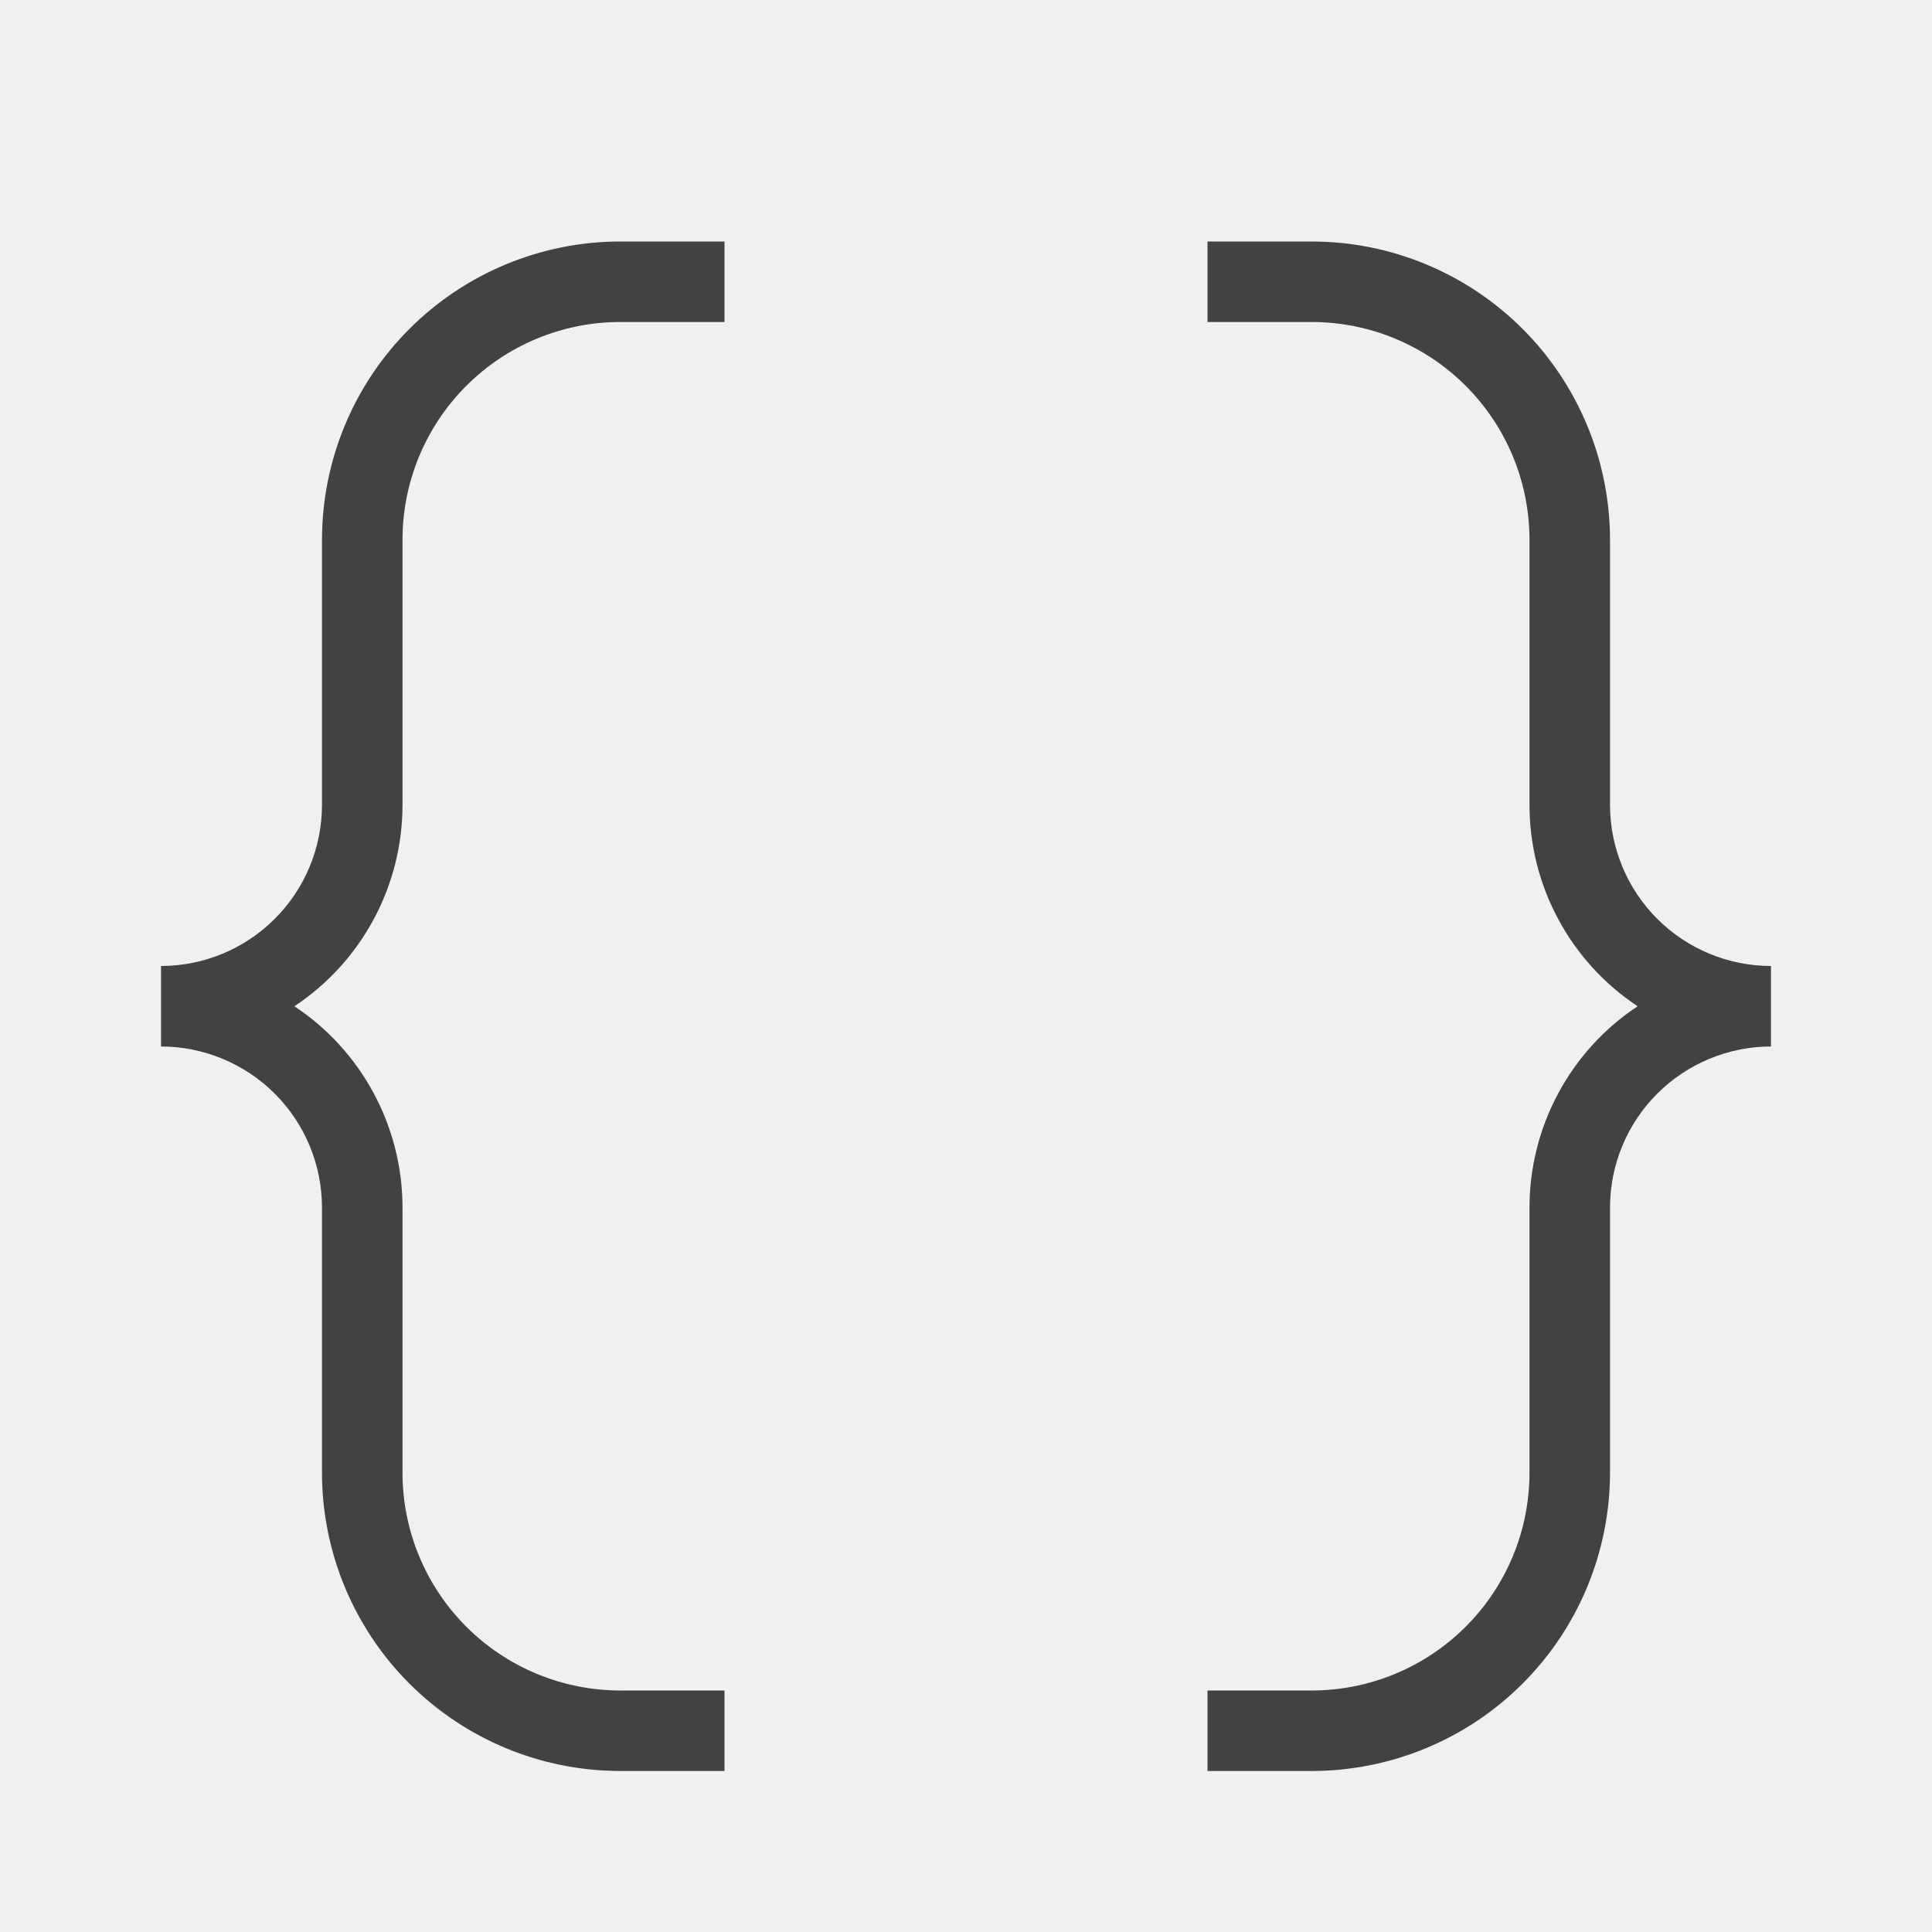
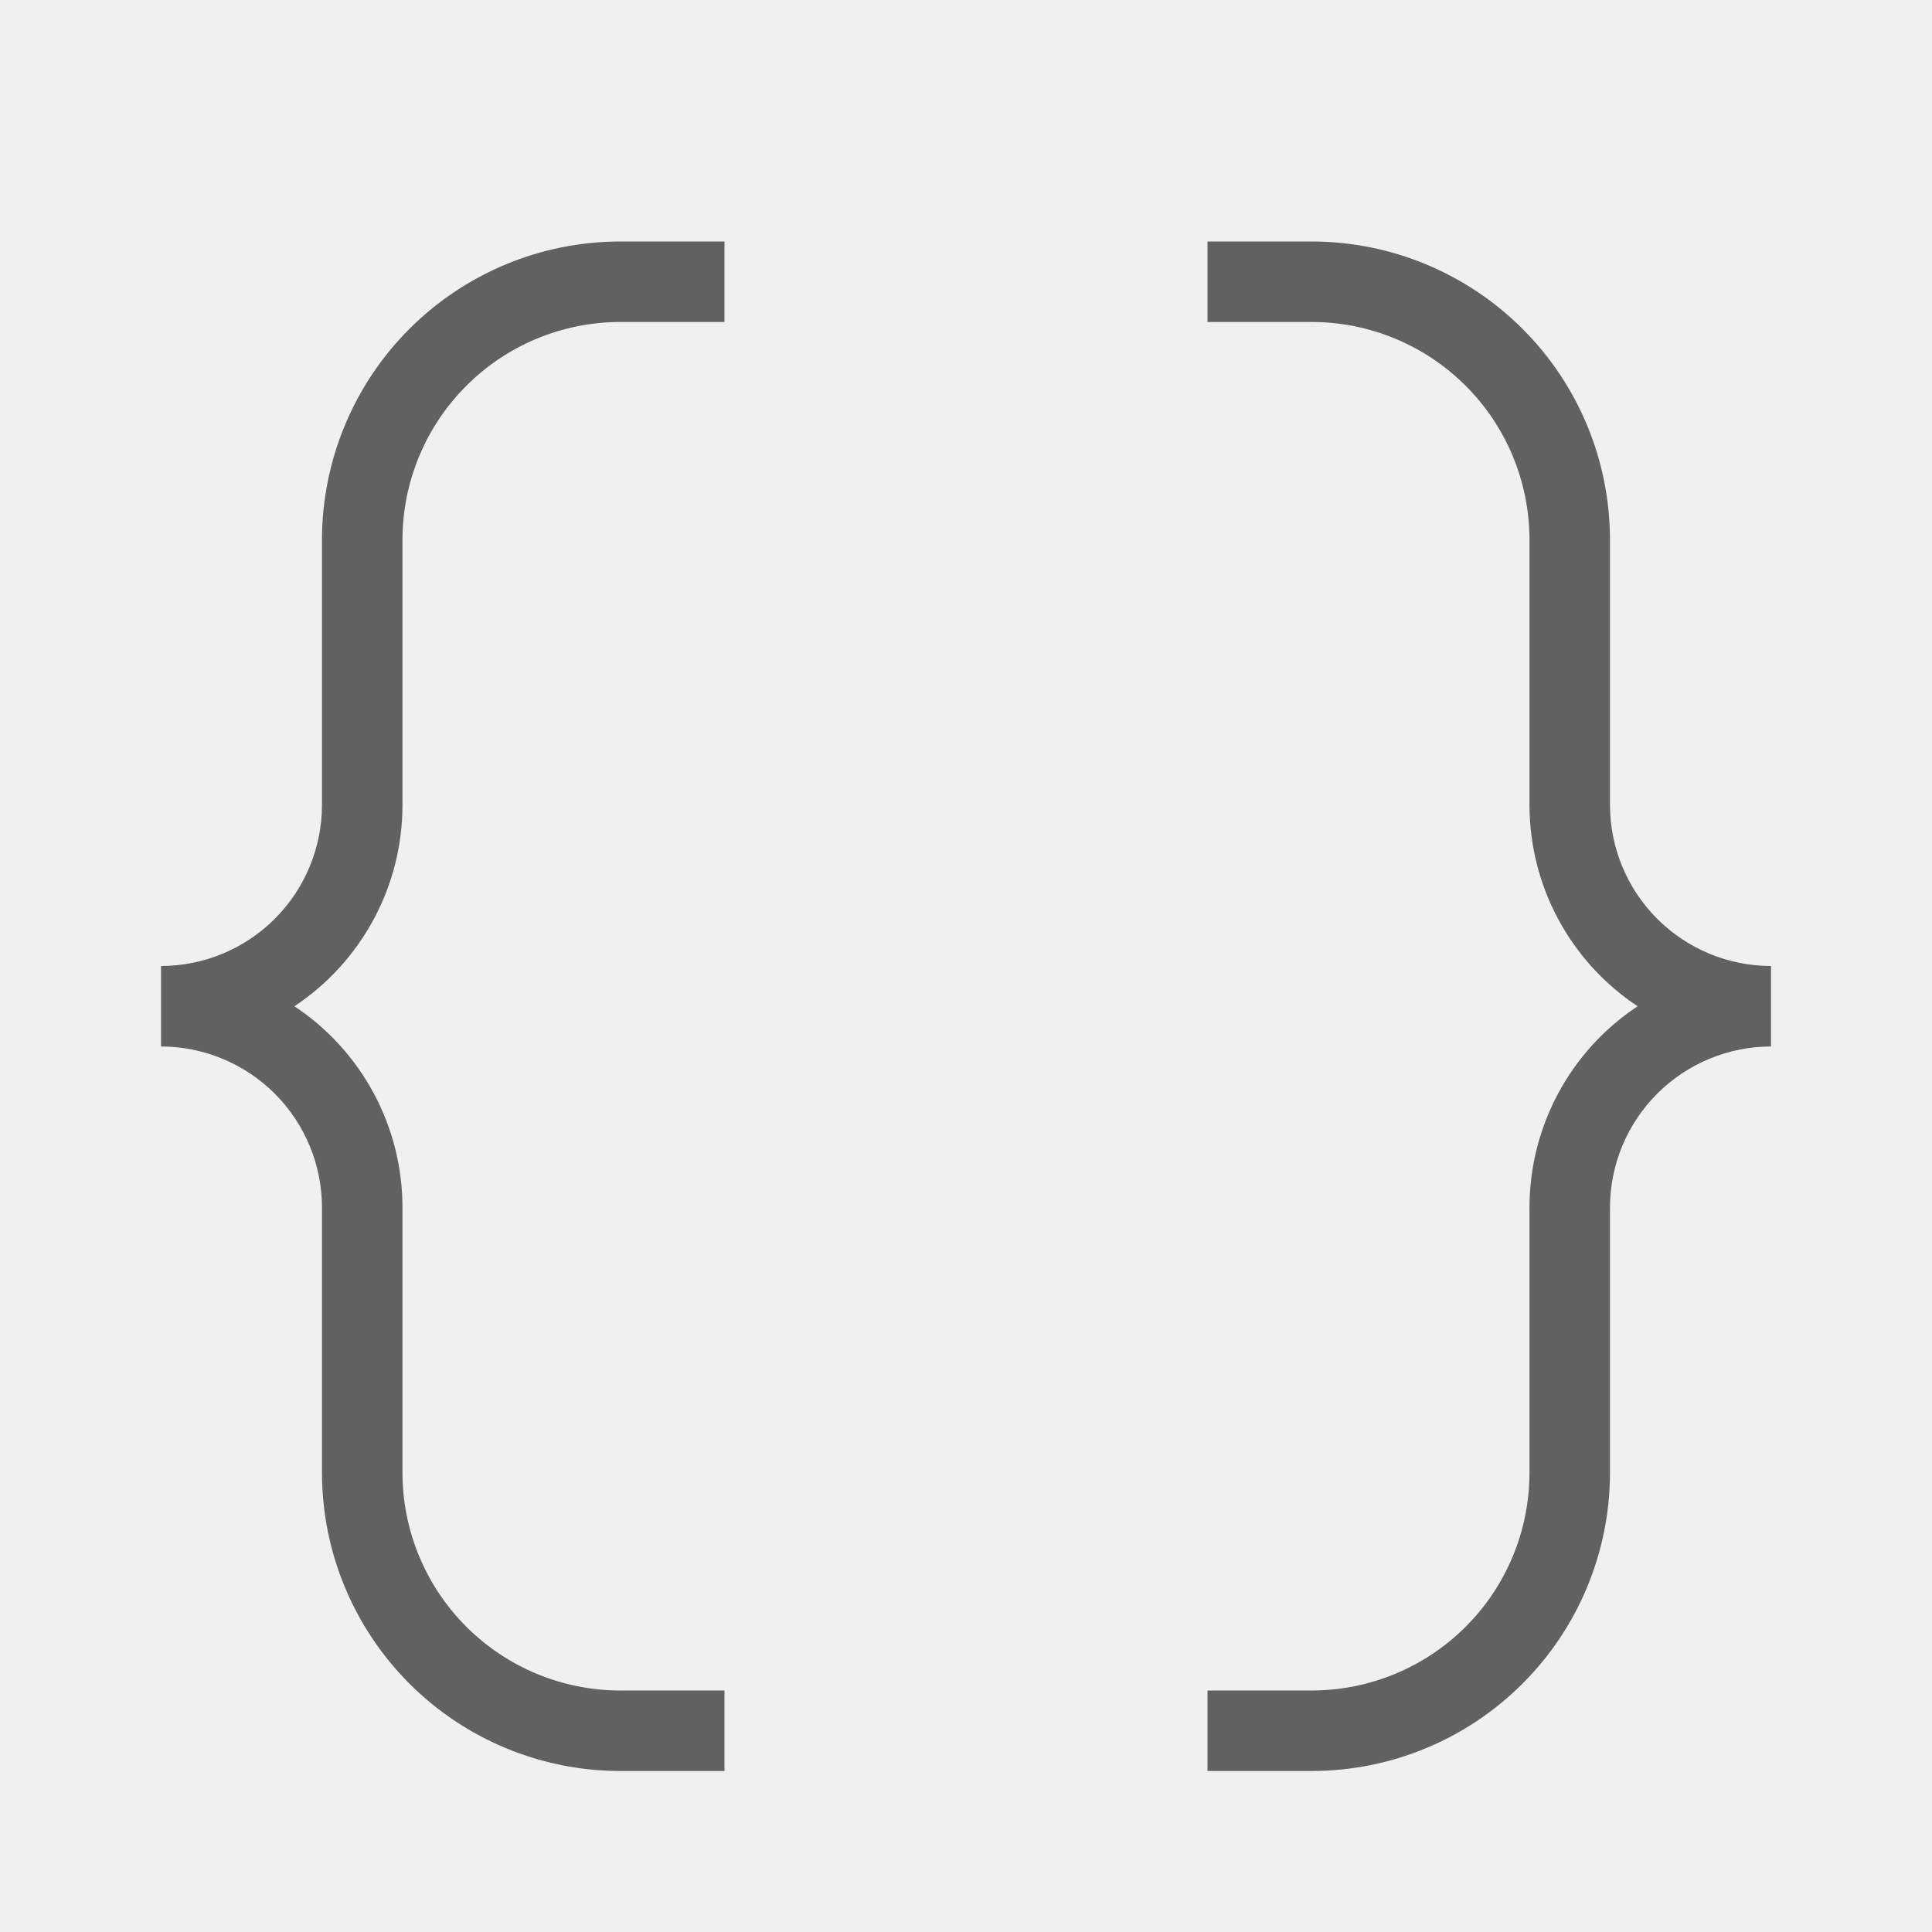
<svg xmlns="http://www.w3.org/2000/svg" width="50" height="50" viewBox="0 0 50 50" fill="none">
-   <g clip-path="url(#clip0_103_2853)">
-     <path d="M18.75 45.833H16.048C14.002 45.831 12.042 45.018 10.595 43.571C9.149 42.125 8.335 40.164 8.333 38.119V31.25C8.332 30.145 7.893 29.086 7.112 28.305C6.331 27.524 5.271 27.084 4.167 27.083V25C5.271 24.999 6.331 24.56 7.112 23.778C7.893 22.997 8.332 21.938 8.333 20.833V13.965C8.335 11.919 9.149 9.958 10.595 8.512C12.042 7.066 14.002 6.252 16.048 6.25H18.75V8.333H16.048C14.555 8.335 13.123 8.929 12.068 9.985C11.012 11.04 10.418 12.472 10.417 13.965V20.833C10.416 21.865 10.161 22.881 9.672 23.789C9.184 24.698 8.479 25.472 7.619 26.042C8.479 26.611 9.184 27.385 9.672 28.294C10.161 29.203 10.416 30.218 10.417 31.25V38.119C10.418 39.612 11.012 41.043 12.068 42.099C13.123 43.154 14.555 43.748 16.048 43.75H18.75V45.833ZM41.667 38.119V31.25C41.668 30.145 42.107 29.086 42.888 28.305C43.669 27.524 44.729 27.084 45.833 27.083V25C44.729 24.999 43.669 24.56 42.888 23.778C42.107 22.997 41.668 21.938 41.667 20.833V13.965C41.664 11.919 40.851 9.958 39.405 8.512C37.958 7.066 35.997 6.252 33.952 6.25H31.25V8.333H33.952C35.445 8.335 36.876 8.929 37.932 9.985C38.988 11.04 39.582 12.472 39.583 13.965V20.833C39.584 21.865 39.839 22.881 40.328 23.789C40.816 24.698 41.521 25.472 42.381 26.042C41.521 26.611 40.816 27.385 40.328 28.294C39.839 29.203 39.584 30.218 39.583 31.25V38.119C39.582 39.612 38.988 41.043 37.932 42.099C36.876 43.154 35.445 43.748 33.952 43.75H31.25V45.833H33.952C35.997 45.831 37.958 45.018 39.405 43.571C40.851 42.125 41.664 40.164 41.667 38.119Z" fill="#424242" />
+   <g clip-path="url(#clip0_140_2878)">
+     <path d="M18.75 45.833H16.048C14.002 45.831 12.041 45.018 10.595 43.571C9.149 42.125 8.335 40.164 8.333 38.119V31.25C8.332 30.145 7.893 29.086 7.112 28.305C6.33 27.524 5.271 27.084 4.167 27.083V25C5.271 24.999 6.33 24.56 7.112 23.778C7.893 22.997 8.332 21.938 8.333 20.833V13.965C8.335 11.919 9.149 9.958 10.595 8.512C12.041 7.066 14.002 6.252 16.048 6.25H18.75V8.333H16.048C14.555 8.335 13.123 8.929 12.068 9.985C11.012 11.04 10.418 12.472 10.416 13.965V20.833C10.416 21.865 10.161 22.881 9.672 23.789C9.184 24.698 8.479 25.472 7.619 26.042C8.479 26.611 9.184 27.385 9.672 28.294C10.161 29.203 10.416 30.218 10.416 31.25V38.119C10.418 39.612 11.012 41.043 12.068 42.099C13.123 43.154 14.555 43.748 16.048 43.75H18.75V45.833ZM41.666 38.119V31.25C41.668 30.145 42.107 29.086 42.888 28.305C43.669 27.524 44.728 27.084 45.833 27.083V25C44.728 24.999 43.669 24.56 42.888 23.778C42.107 22.997 41.668 21.938 41.666 20.833V13.965C41.664 11.919 40.851 9.958 39.404 8.512C37.958 7.066 35.997 6.252 33.952 6.25H31.25V8.333H33.952C35.445 8.335 36.876 8.929 37.932 9.985C38.988 11.04 39.581 12.472 39.583 13.965V20.833C39.584 21.865 39.839 22.881 40.327 23.789C40.816 24.698 41.521 25.472 42.381 26.042C41.521 26.611 40.816 27.385 40.327 28.294C39.839 29.203 39.584 30.218 39.583 31.25V38.119C39.581 39.612 38.988 41.043 37.932 42.099C36.876 43.154 35.445 43.748 33.952 43.75H31.25V45.833H33.952C35.997 45.831 37.958 45.018 39.404 43.571C40.851 42.125 41.664 40.164 41.666 38.119Z" fill="#616161" />
  </g>
  <defs>
-     <clipPath id="clip0_103_2853">
+     <clipPath id="clip0_140_2878">
      <rect width="50" height="50" fill="white" />
    </clipPath>
  </defs>
</svg>
